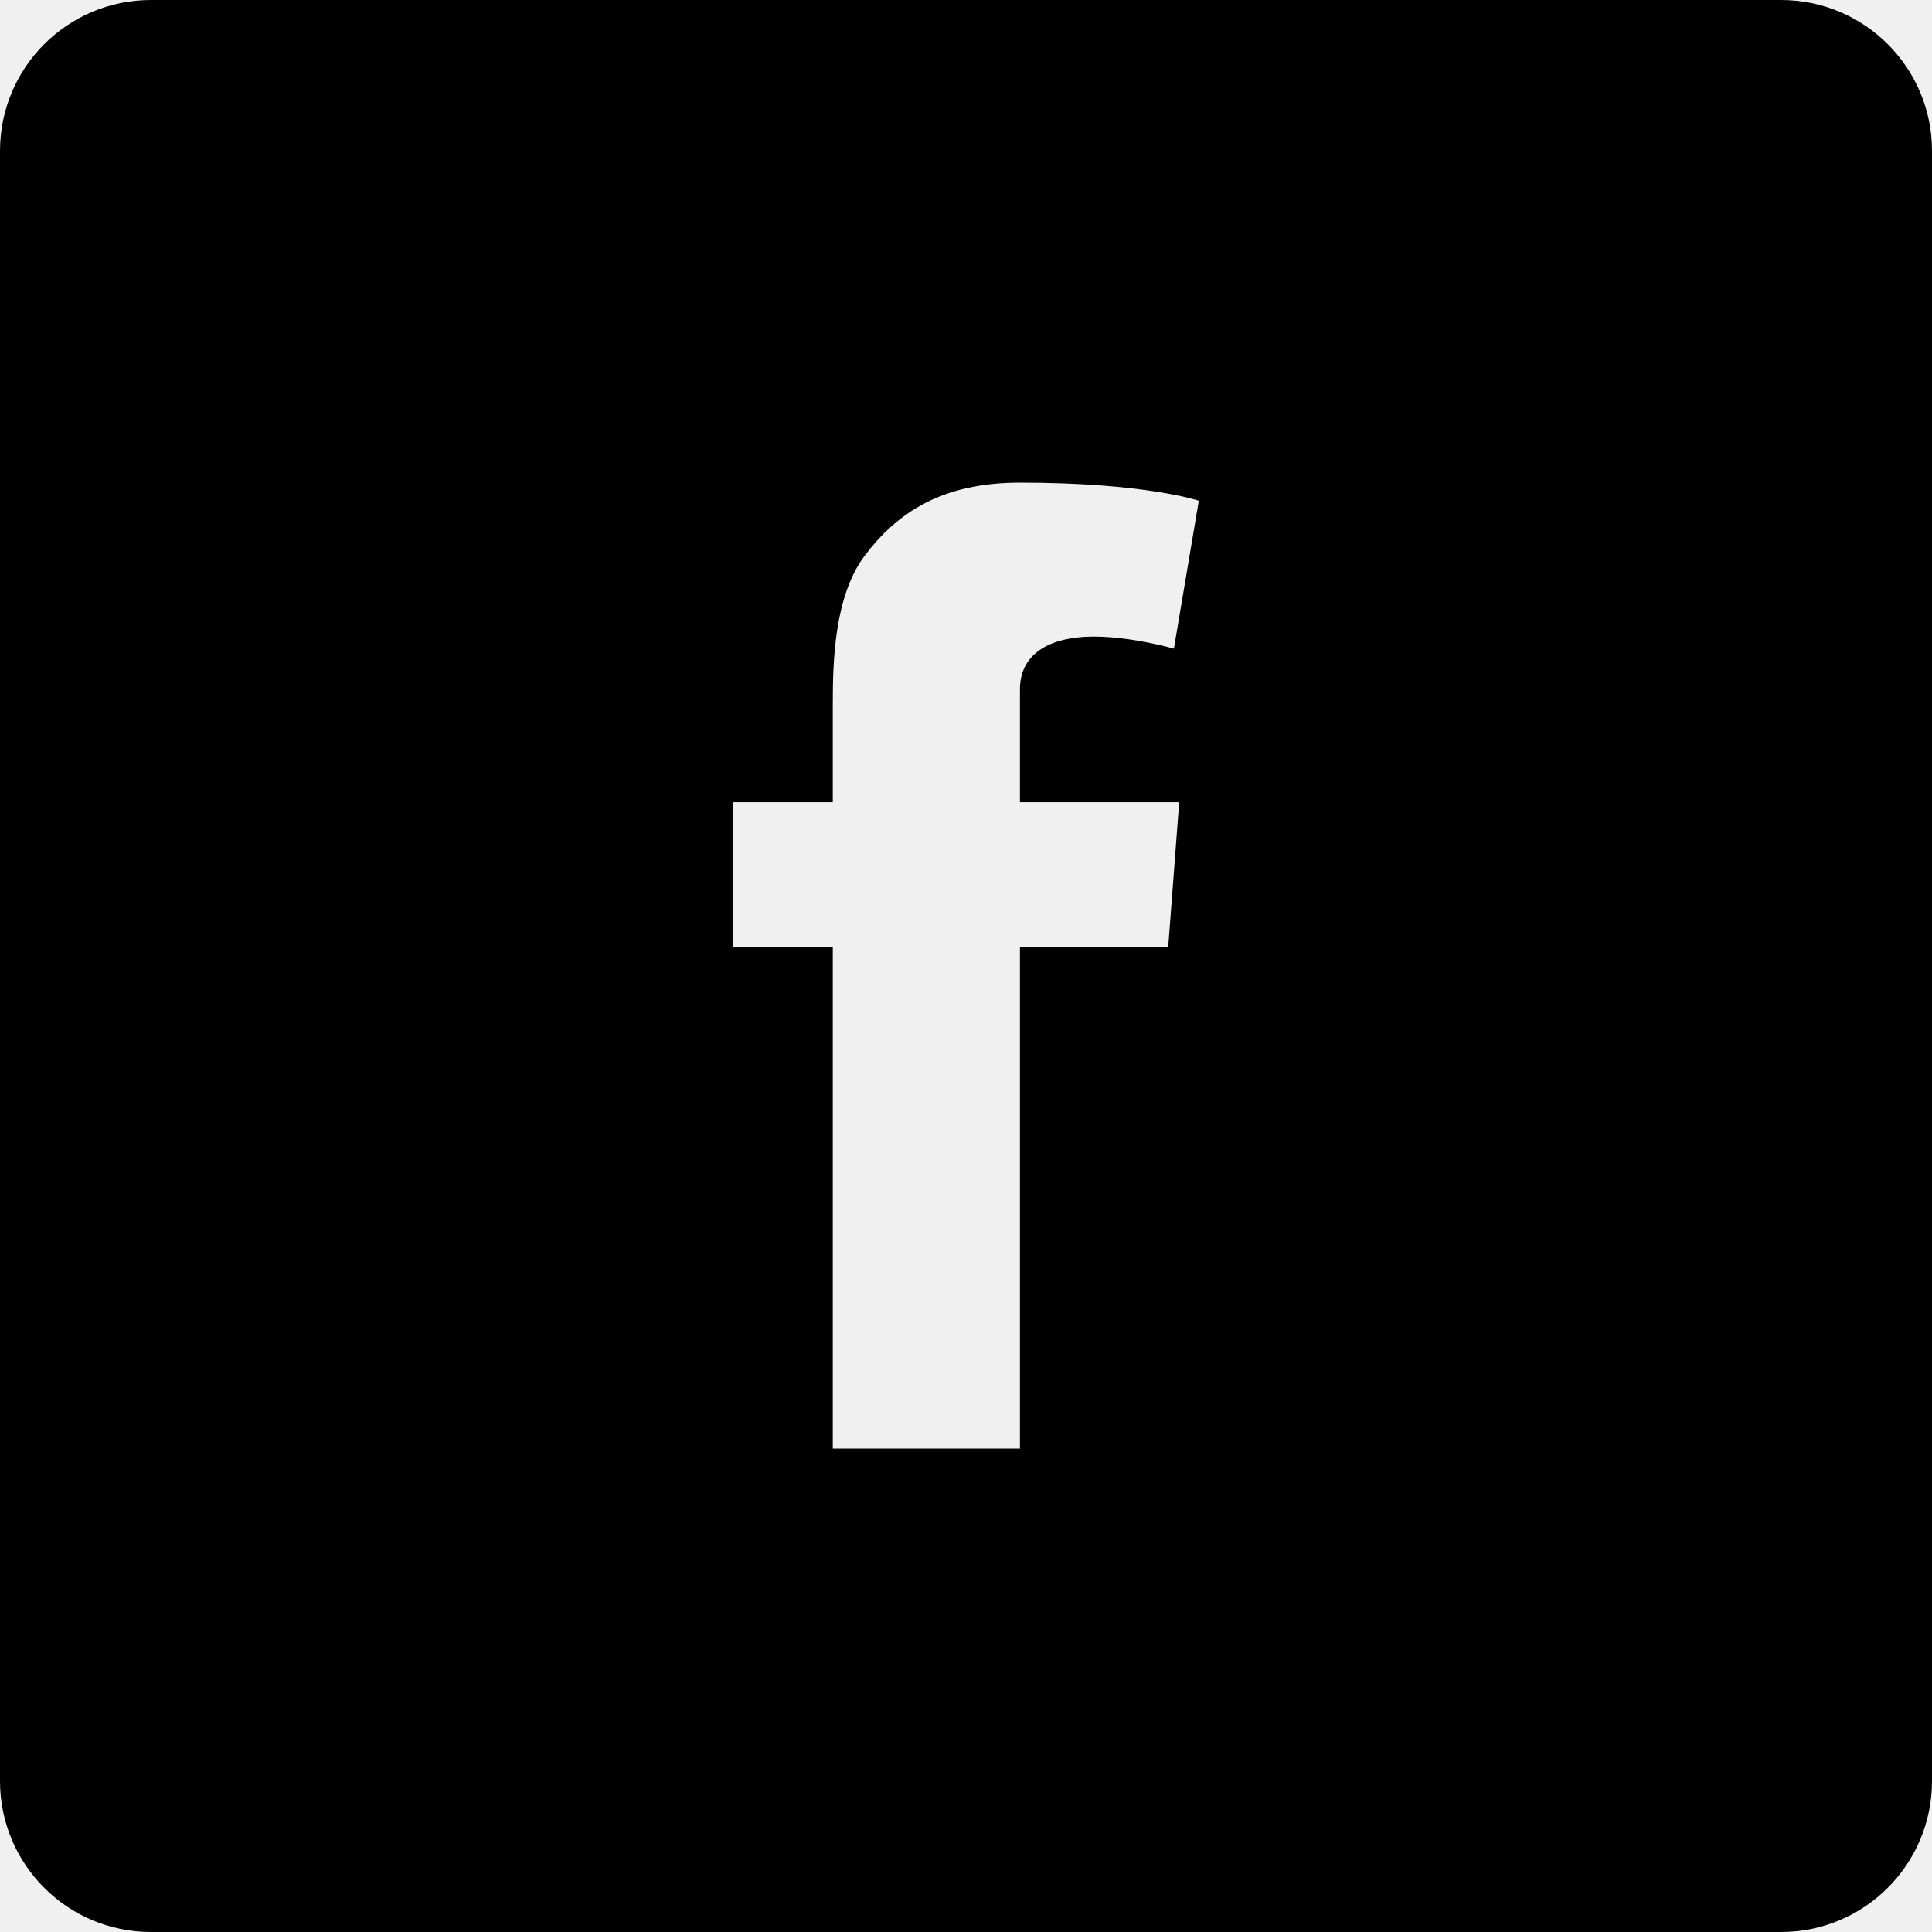
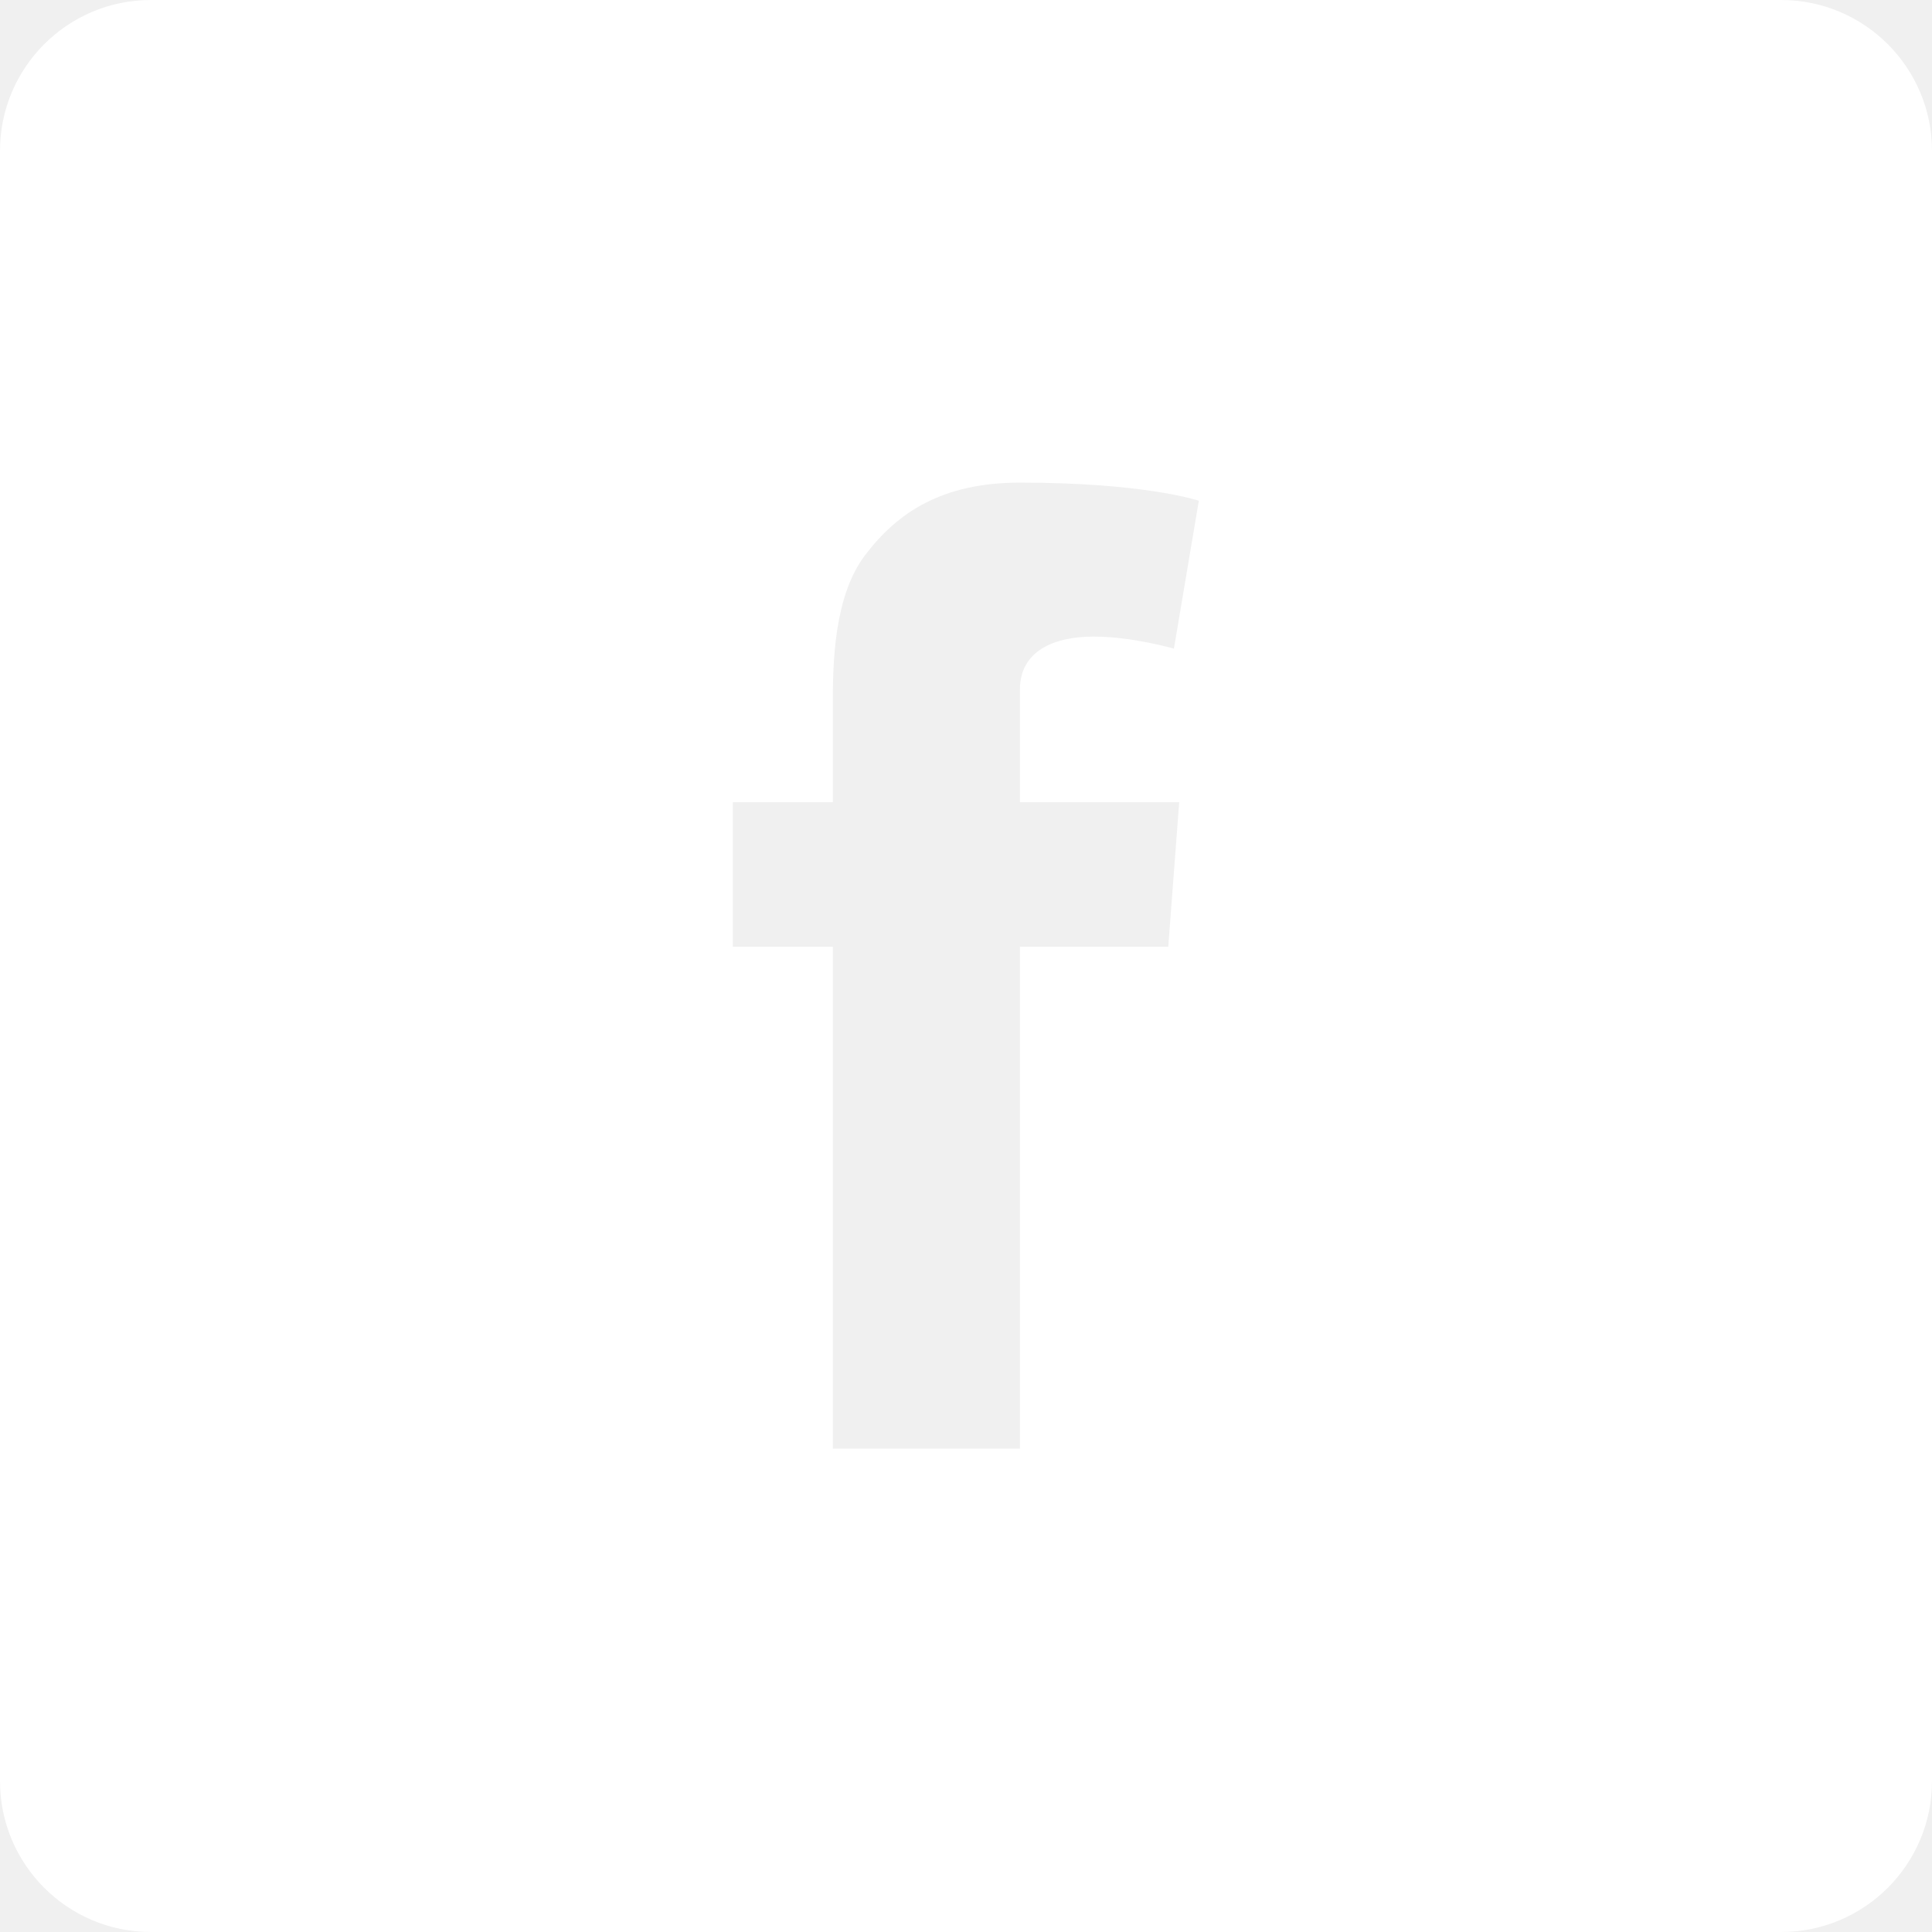
- <svg xmlns="http://www.w3.org/2000/svg" fill="#000000" height="800px" width="800px" version="1.1" id="Layer_1" viewBox="-143 145 512 512" xml:space="preserve">
+ <svg xmlns="http://www.w3.org/2000/svg" fill="#ffffff" height="200px" width="200px" version="1.1" id="Layer_1" viewBox="-143 145 512 512" xml:space="preserve">
  <path d="M329,145h-432c-22.1,0-40,17.9-40,40v432c0,22.1,17.9,40,40,40h432c22.1,0,40-17.9,40-40V185C369,162.9,351.1,145,329,145z   M169.5,357.6l-2.9,38.3h-39.3v133H77.7v-133H51.2v-38.3h26.5v-25.7c0-11.3,0.3-28.8,8.5-39.7c8.7-11.5,20.6-19.3,41.1-19.3  c33.4,0,47.4,4.8,47.4,4.8l-6.6,39.2c0,0-11-3.2-21.3-3.2c-10.3,0-19.5,3.7-19.5,14v29.9H169.5z" />
</svg>
